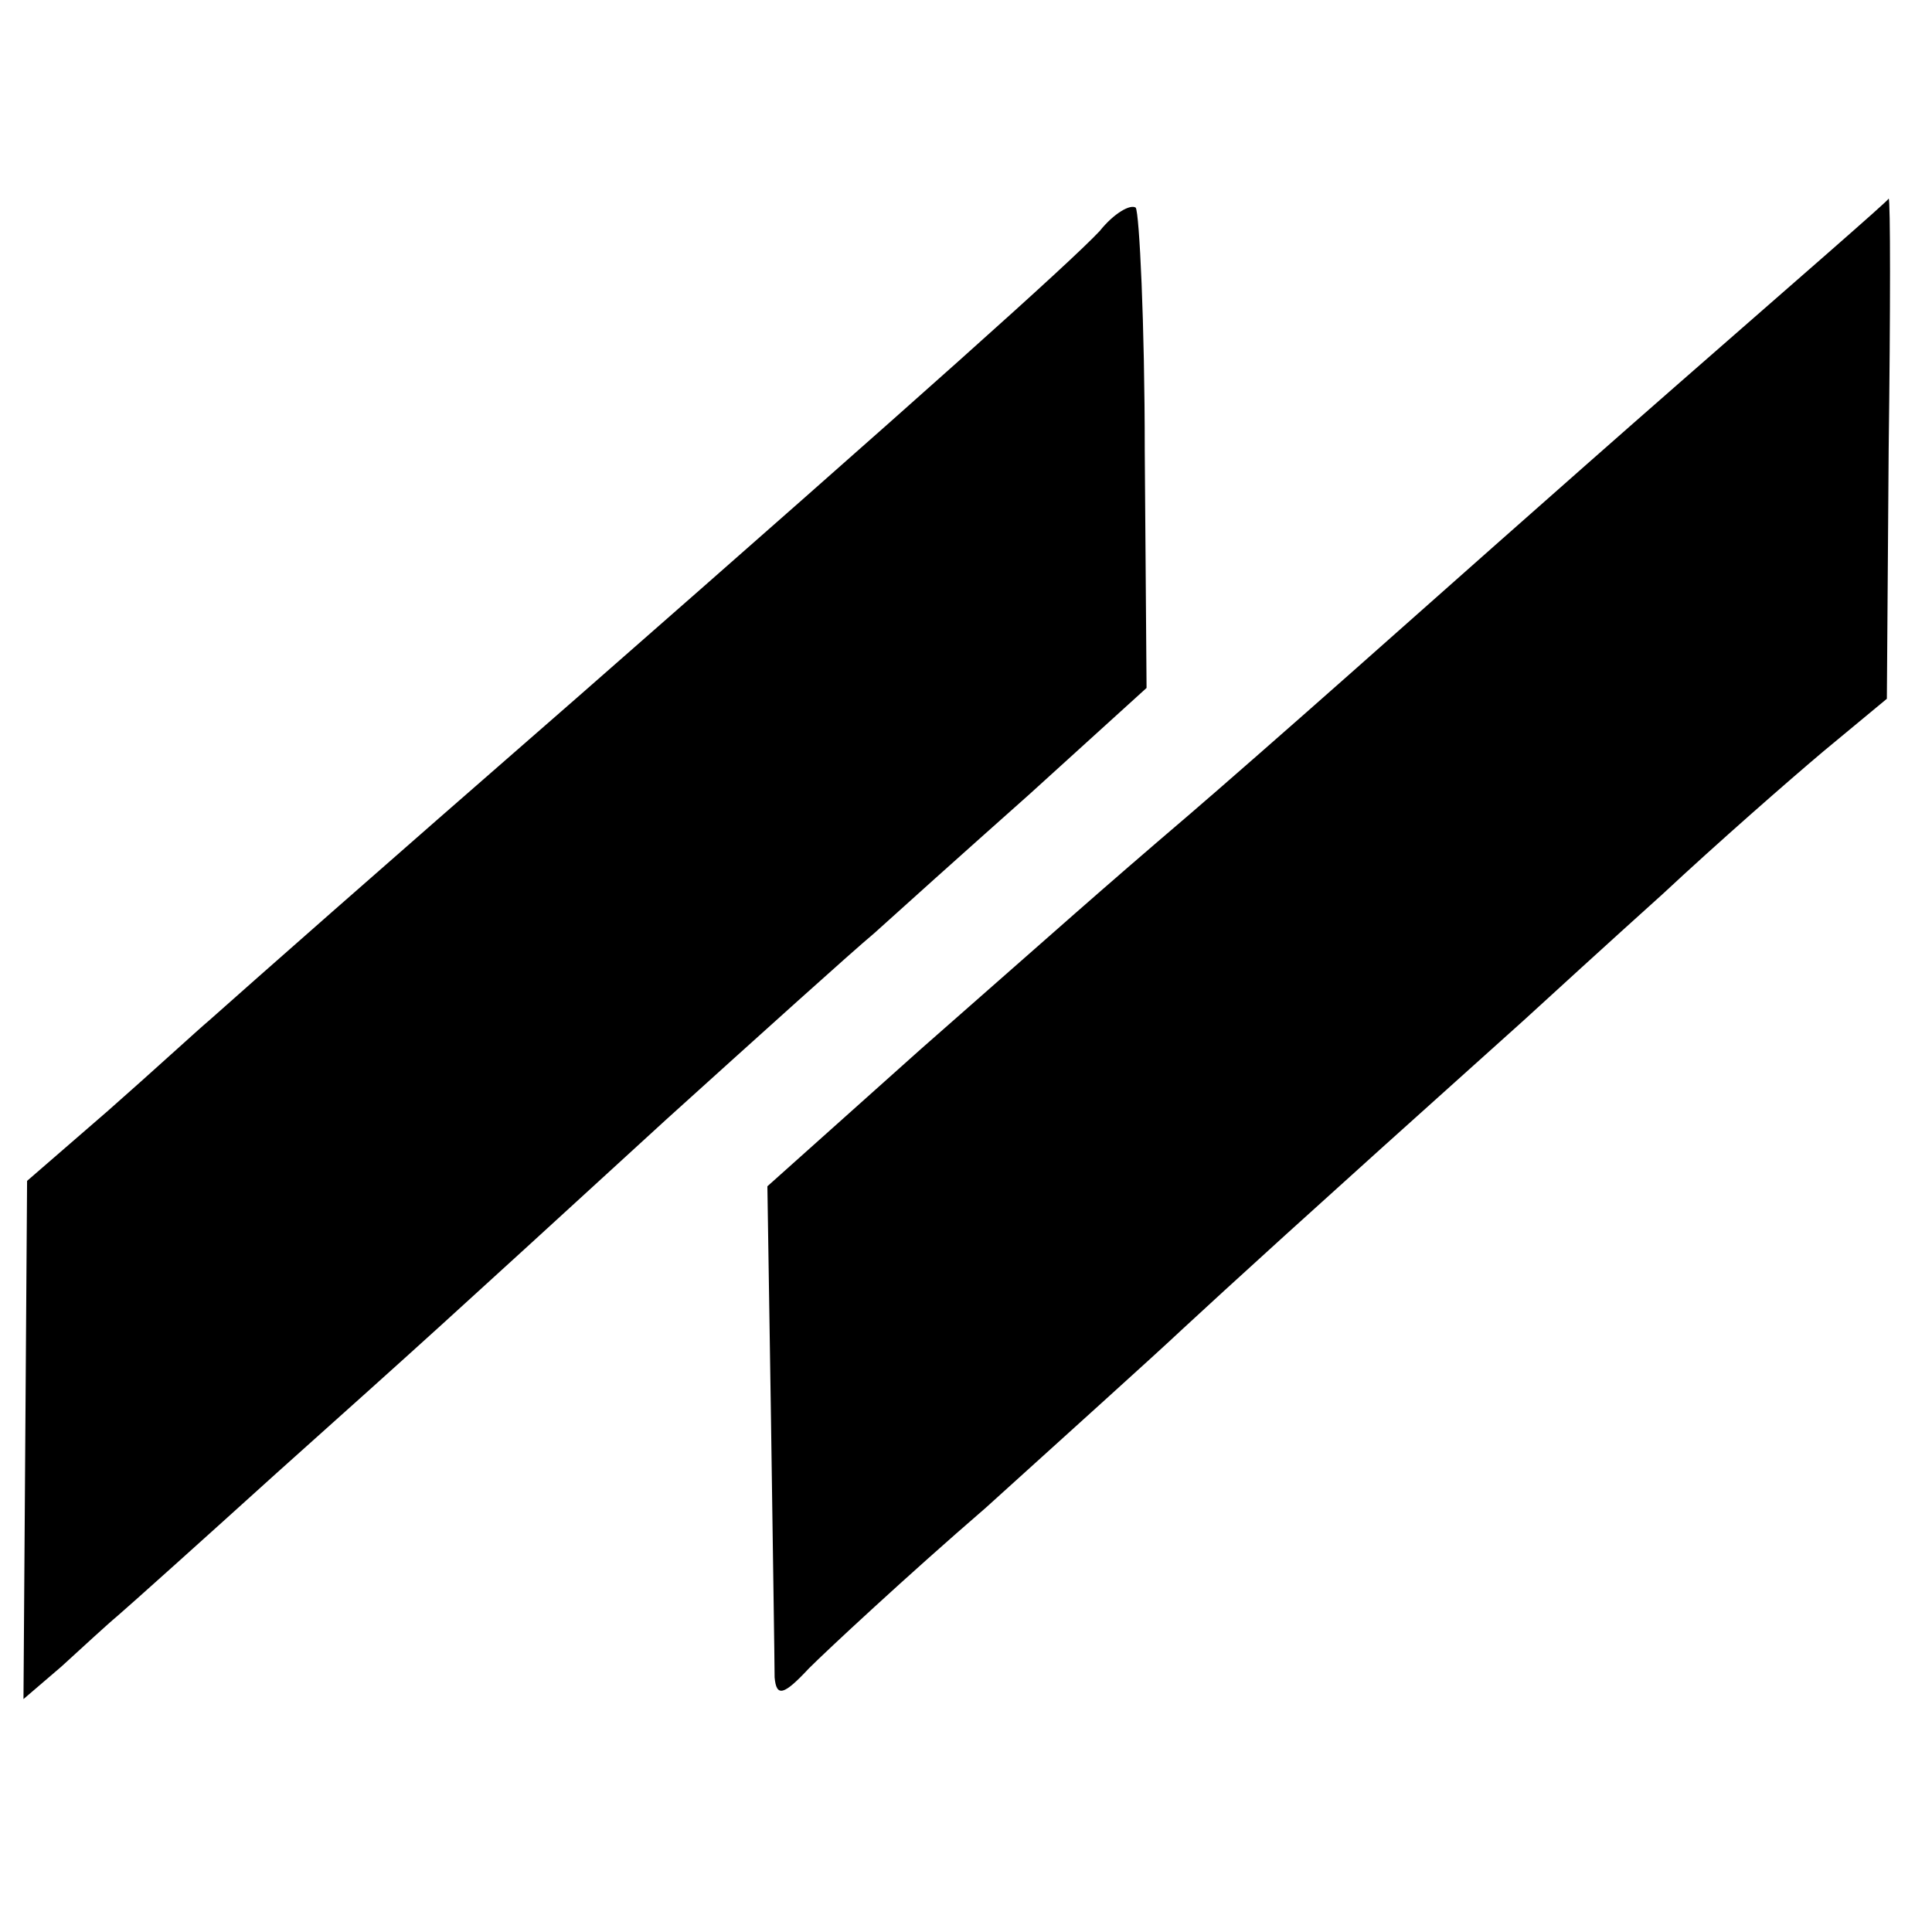
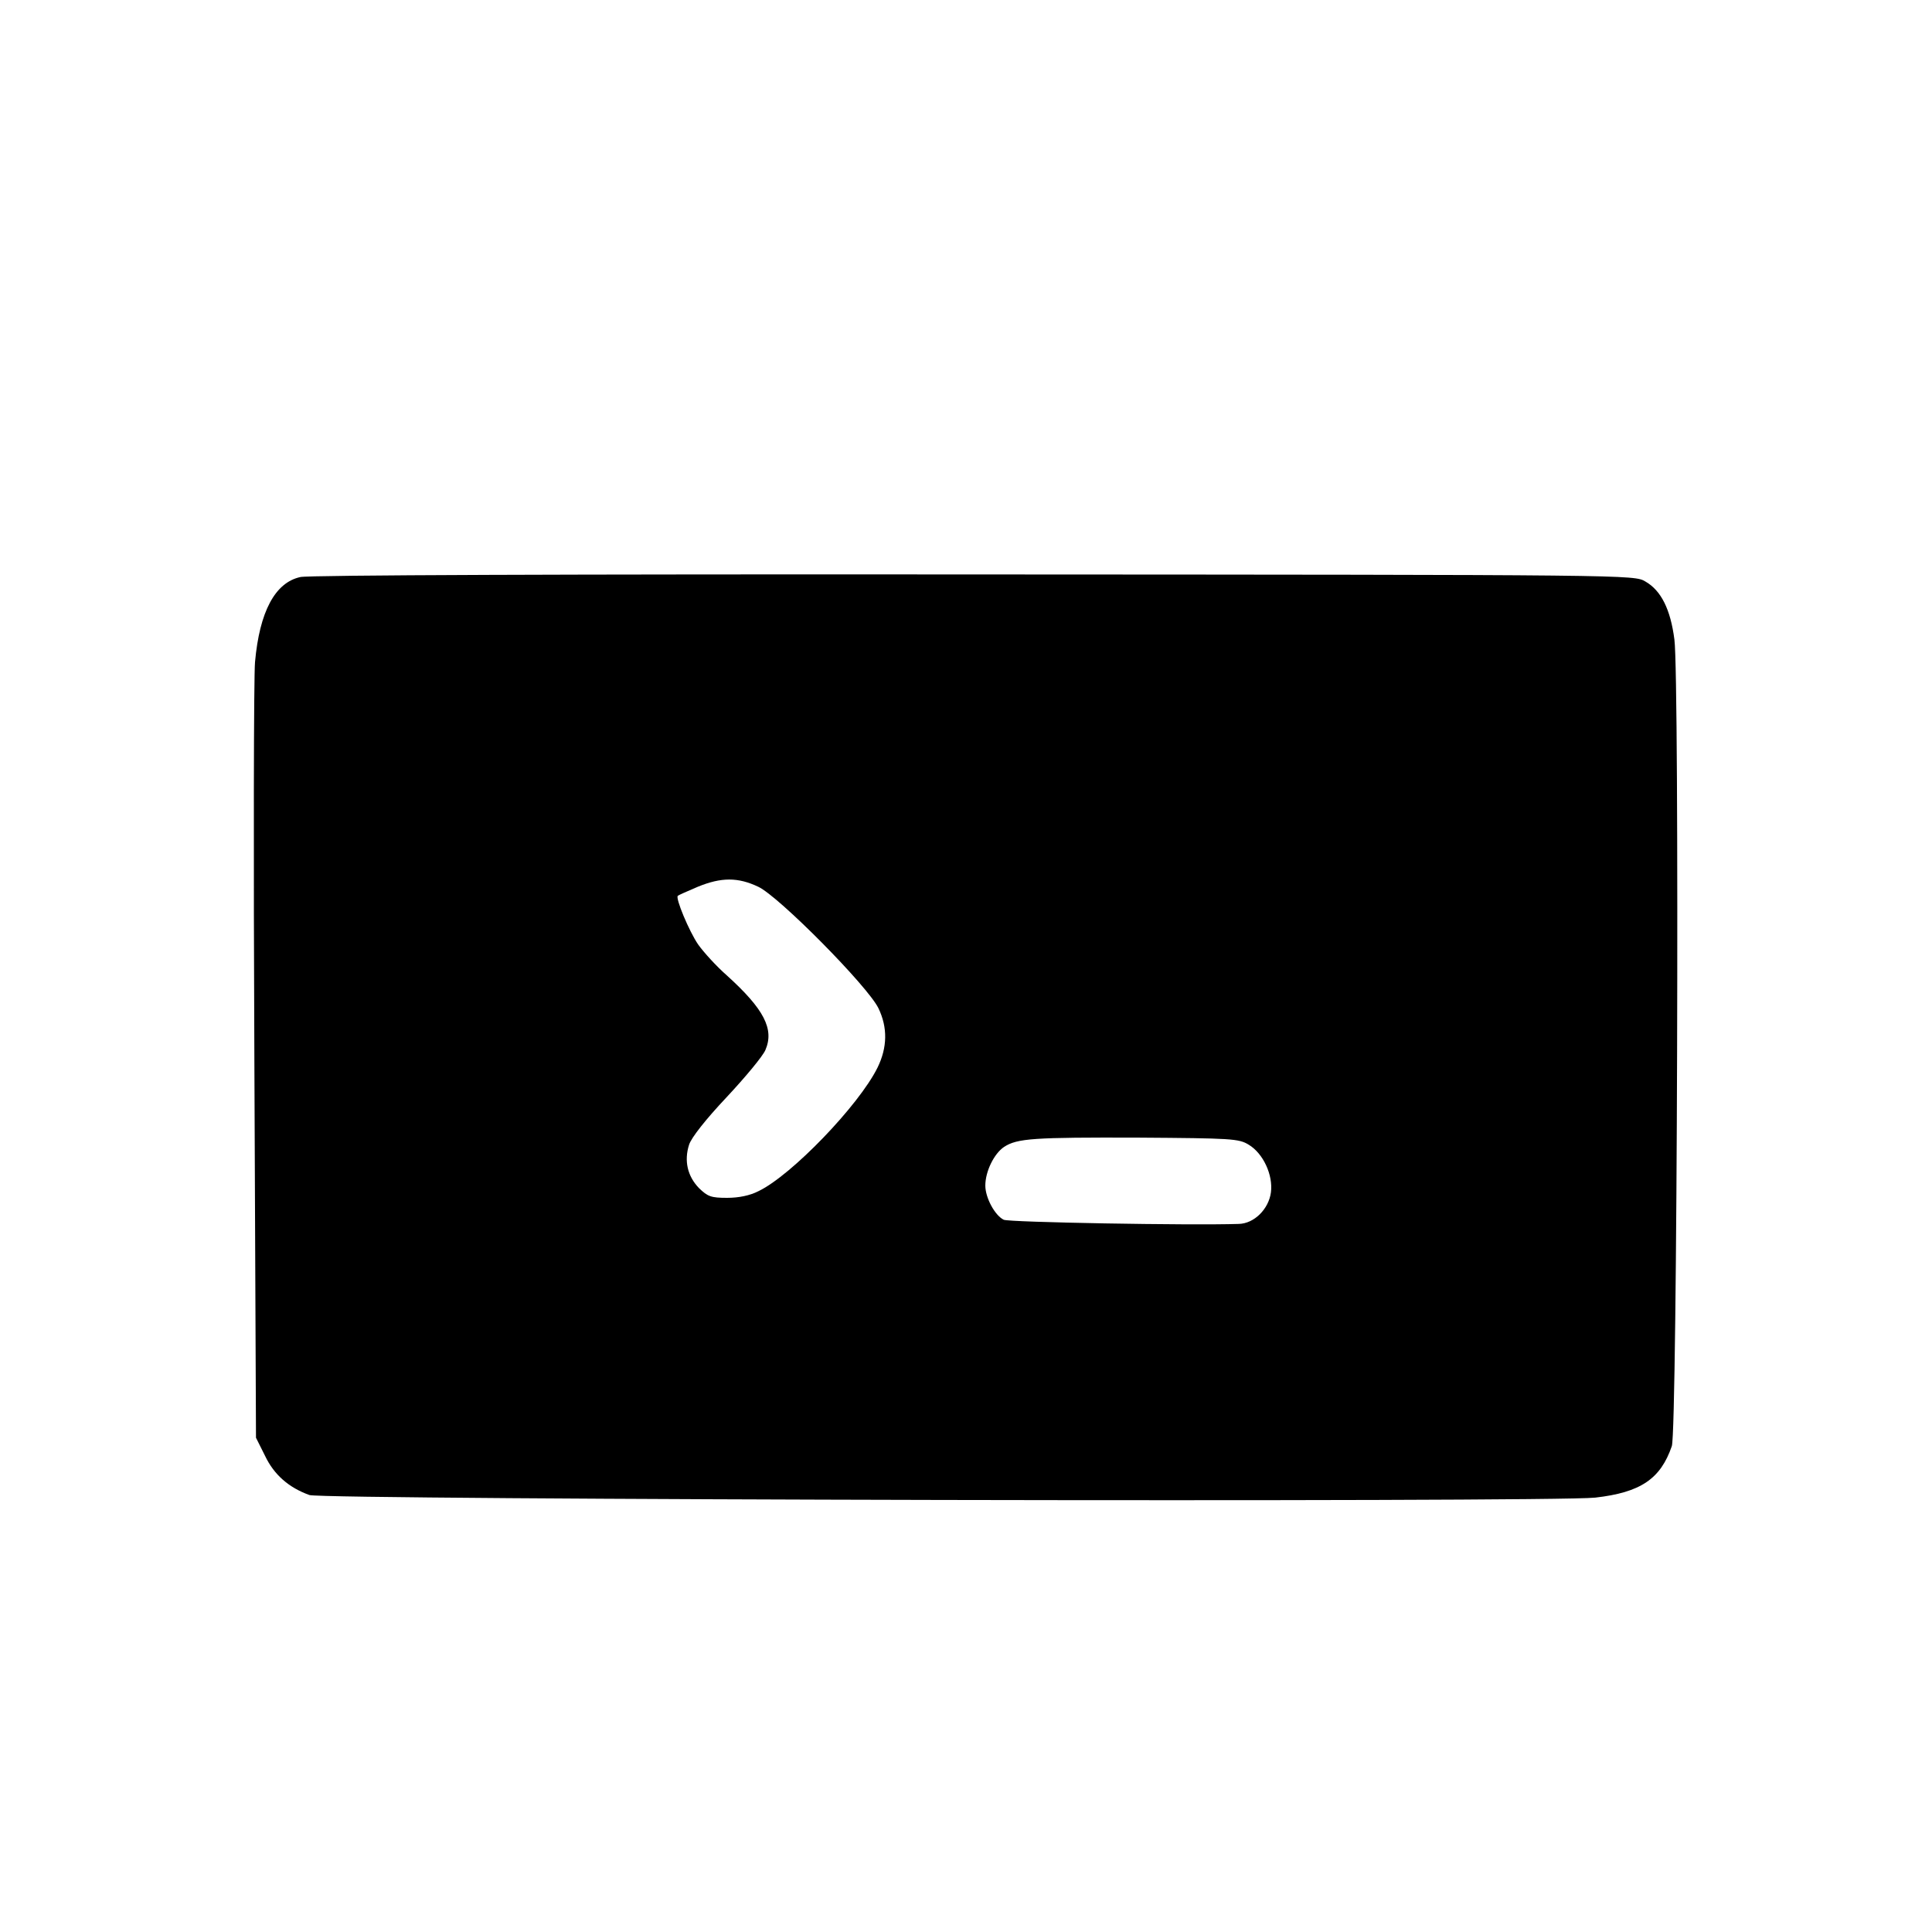
- <svg xmlns="http://www.w3.org/2000/svg" version="1.0" width="107pt" height="107pt" viewBox="0 0 107 107" preserveAspectRatio="xMidYMid meet">
-   <g transform="translate(0,107) scale(0.1,-0.1)" fill="#000000" stroke="none">
-     <path d="M609 942 c-17 -18 -95 -88 -289 -258 -117 -102 -177 -155 -204 -179 -6 -5 -31 -28 -56 -50 l-45 -39 -1 -144 -1 -143 21 18 c11 10 25 23 31 28 7 6 46 41 88 79 86 77 86 77 216 196 52 47 103 93 115 103 11 10 50 45 86 77 l65 59 -1 131 c0 71 -3 132 -5 135 -3 2 -12 -3 -20 -13z" />
-     <path d="M929 857 c-64 -56 -145 -128 -180 -159 -35 -31 -75 -66 -89 -78 -55 -47 -68 -59 -150 -131 l-85 -76 2 -129 c1 -71 2 -135 2 -143 1 -11 5 -10 19 5 10 10 54 51 98 89 43 39 92 83 109 99 26 24 63 58 189 171 12 11 47 43 77 70 30 28 70 63 89 79 l35 29 1 138 c1 77 1 139 0 139 0 -1 -53 -47 -117 -103z" />
+ <svg xmlns="http://www.w3.org/2000/svg" version="1.0" width="600pt" height="600pt" viewBox="0 0 600 600" preserveAspectRatio="xMidYMid meet">
+   <g transform="translate(0,600) scale(0.1,-0.1)" fill="#000000" stroke="none">
+     <path d="M933 4208 c-79 -17 -127 -108 -141 -264 -4 -44 -5 -603 -2 -1244 l5 -1165 28 -56 c28 -59 74 -99 138 -122 44 -15 3854 -23 3993 -8 141 16 203 58 238 160 17 48 24 2385 8 2505 -12 93 -41 152 -90 180 -35 21 -37 21 -2085 22 -1265 1 -2066 -2 -2092 -8z m1422 -962 c64 -30 340 -309 373 -377 29 -60 28 -122 -3 -185 -58 -117 -267 -334 -369 -383 -27 -14 -62 -21 -98 -21 -50 0 -60 4 -87 30 -36 37 -47 85 -31 135 7 22 52 79 117 148 58 62 112 127 120 146 28 65 -4 127 -120 232 -32 28 -72 72 -89 96 -28 41 -71 144 -63 151 2 2 29 14 62 28 73 30 125 30 188 0z m1523 -801 c45 -27 76 -94 69 -148 -7 -52 -52 -97 -100 -98 -149 -5 -716 5 -730 13 -28 14 -57 69 -57 106 0 44 27 99 58 120 41 27 93 30 417 29 290 -2 312 -3 343 -22z" />
  </g>
</svg>
